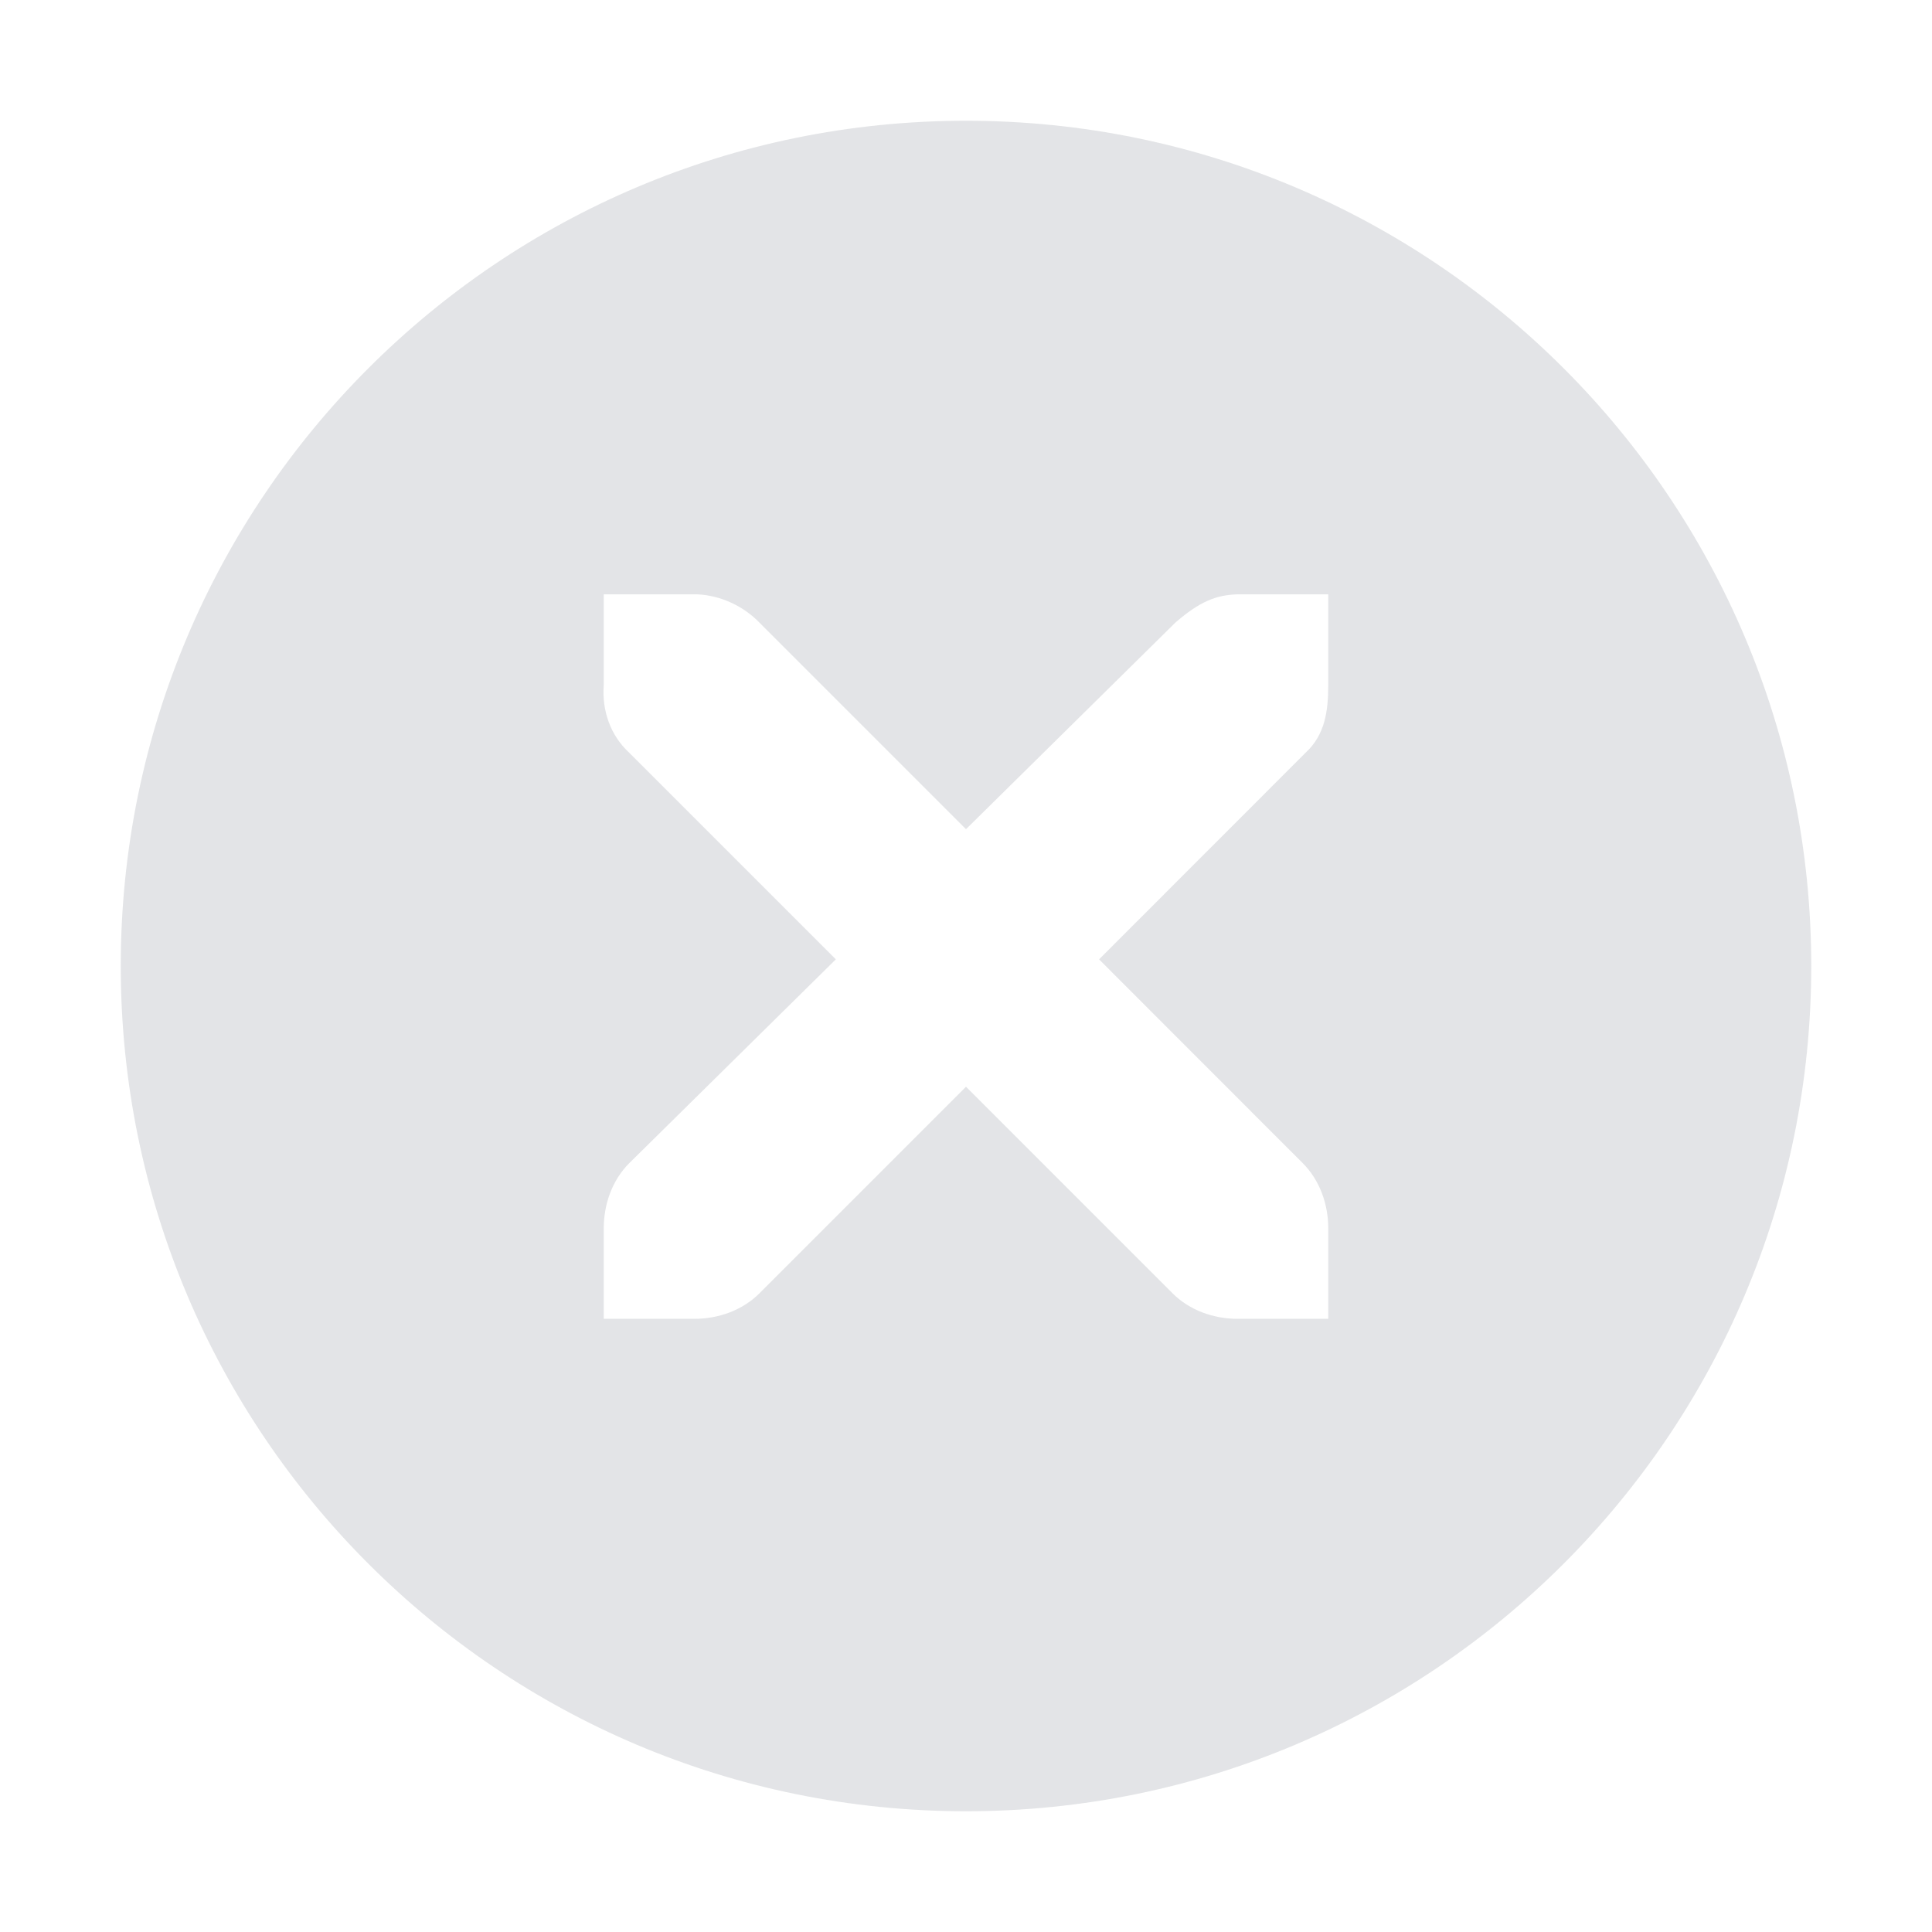
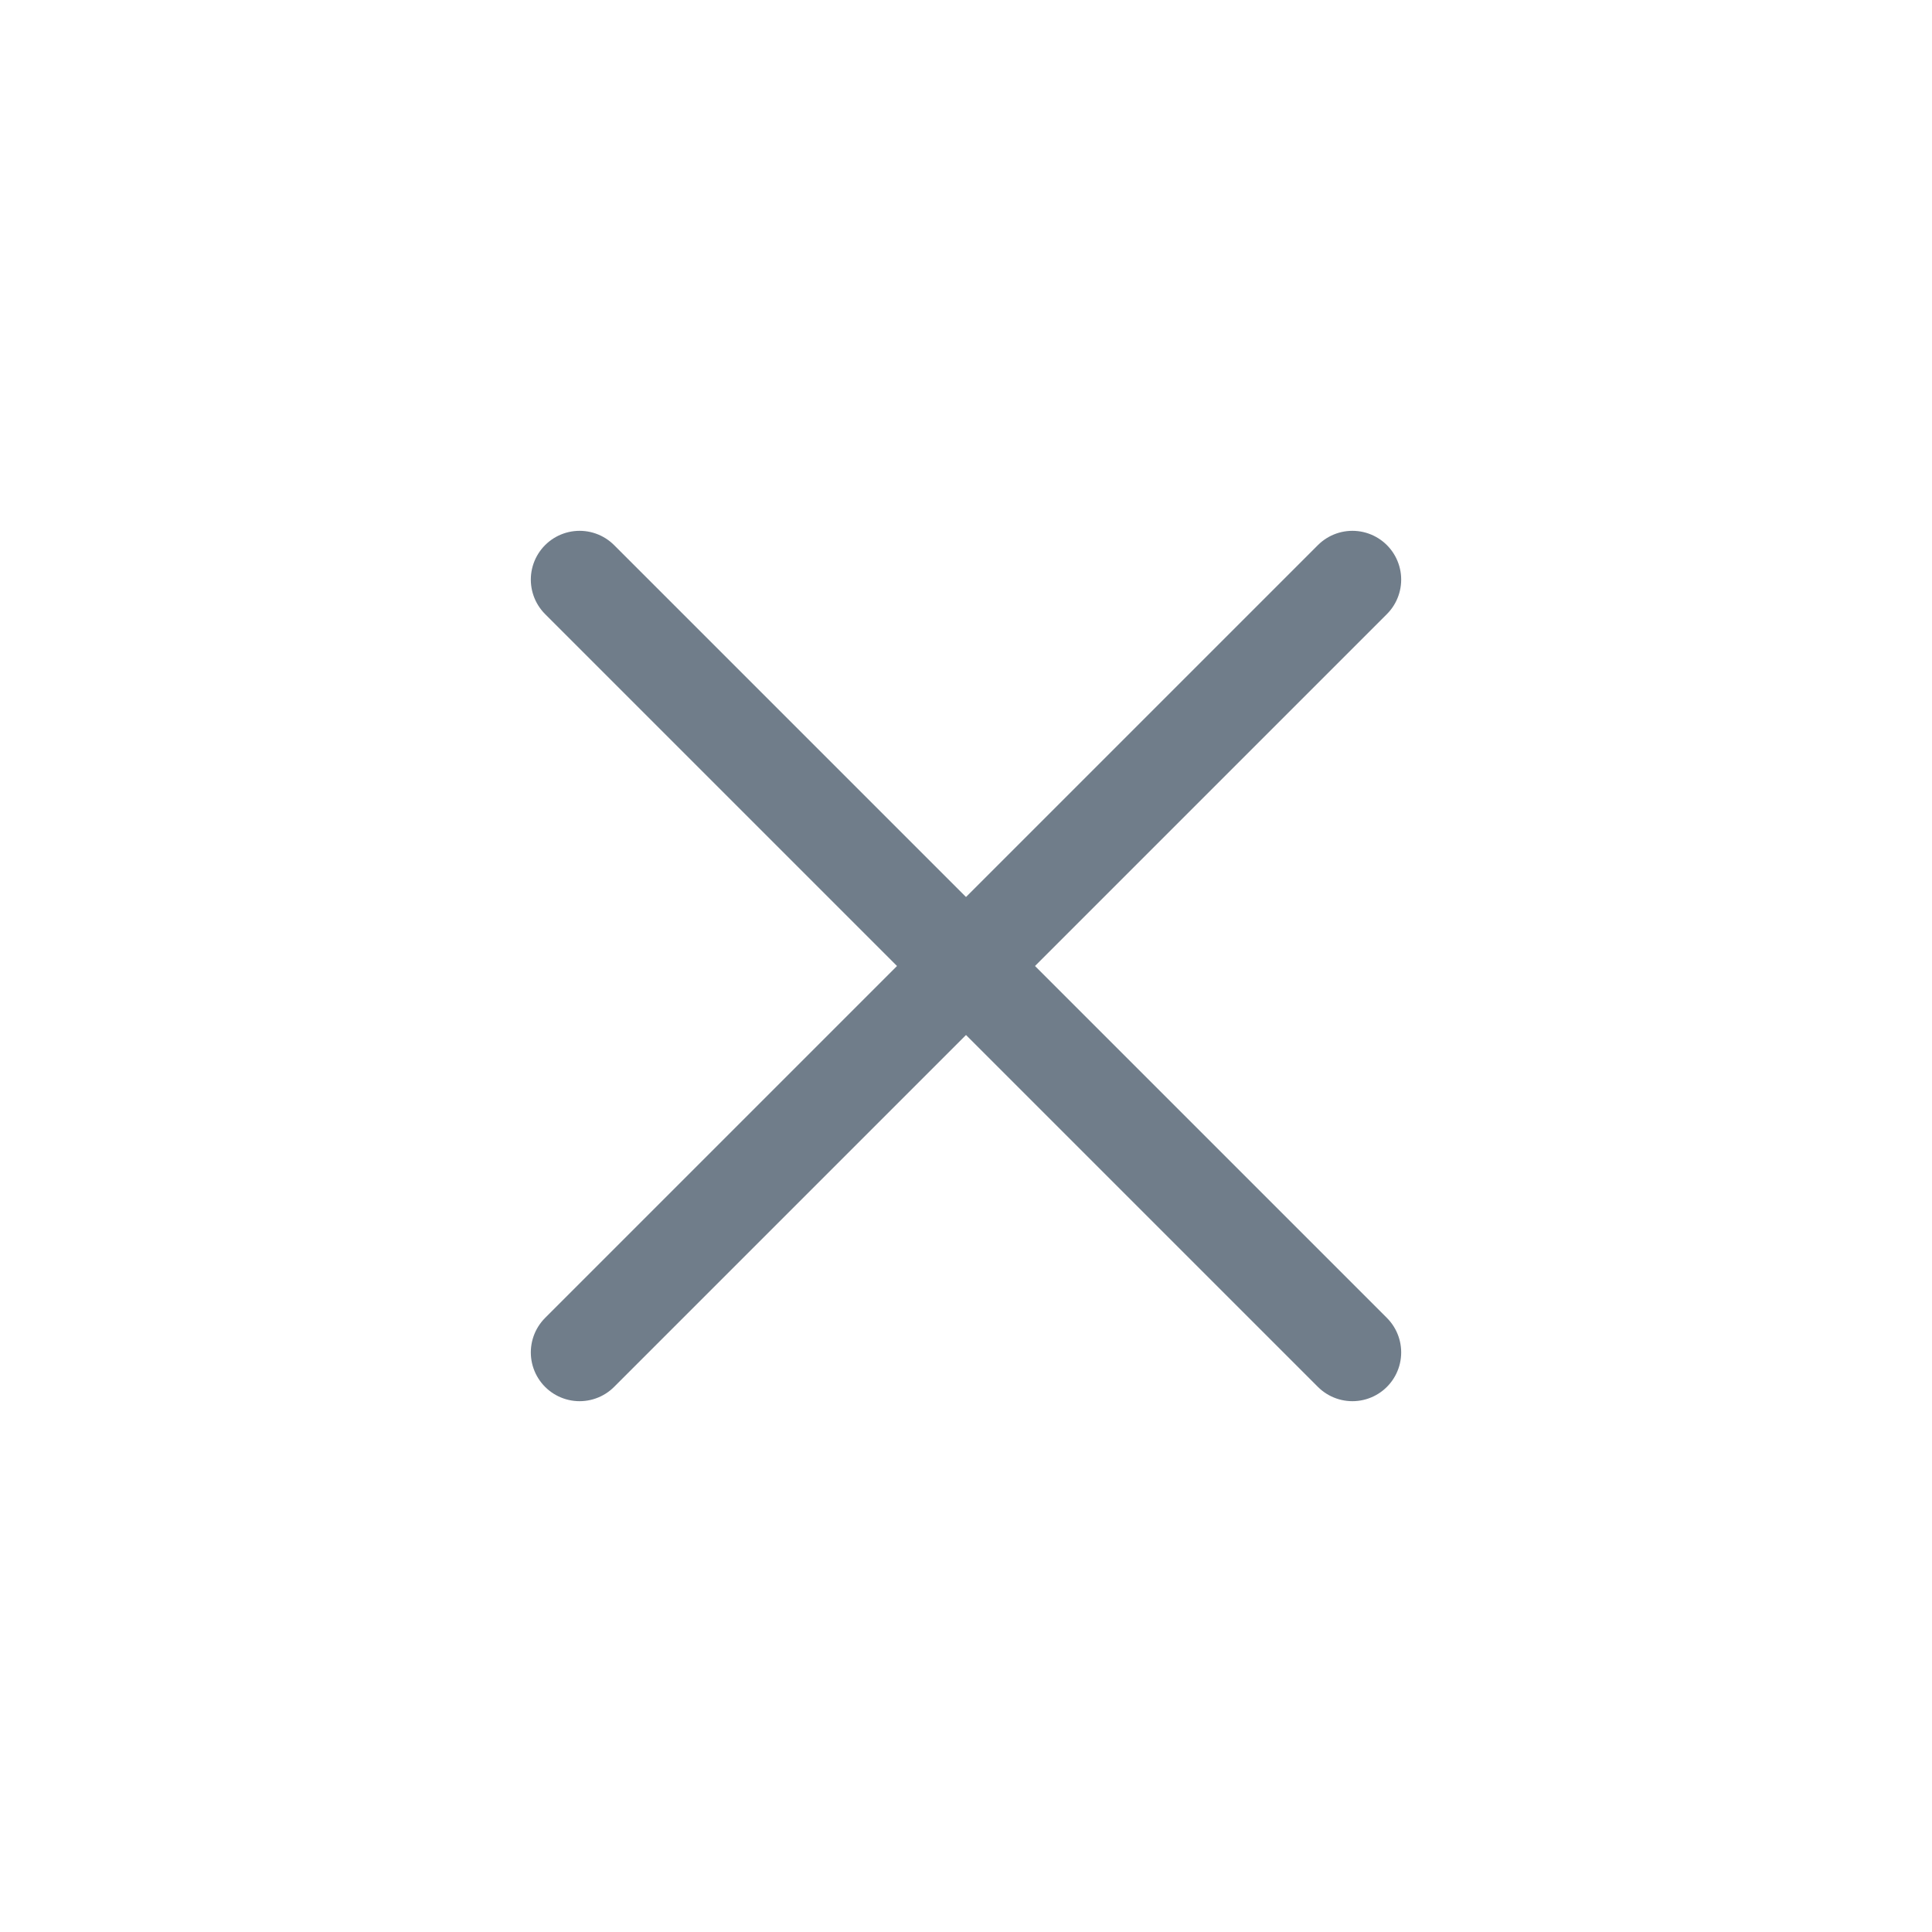
<svg xmlns="http://www.w3.org/2000/svg" viewBox="0 0 50 50" version="1.2" baseProfile="tiny">
  <defs>
</defs>
  <g fill="none" stroke="black" stroke-width="1" fill-rule="evenodd" stroke-linecap="square" stroke-linejoin="bevel">
-     <g fill="#000000" fill-opacity="1" stroke="none" transform="matrix(3.125,0,0,3.125,-168.75,0)" font-family="System Font" font-size="10" font-weight="400" font-style="normal" opacity="0.001">
-       <rect x="54" y="0" width="16" height="16" />
+     <g fill="none" stroke="#707d8a" stroke-opacity="1" stroke-width="1.01" stroke-linecap="round" stroke-linejoin="miter" stroke-miterlimit="2" transform="matrix(2.5,0,0,2.5,2.5,2.5)" font-family="Noto Sans" font-size="10" font-weight="400" font-style="normal">
+       <polyline fill="none" vector-effect="none" points="5,5 13,13 " />
+       <polyline fill="none" vector-effect="none" points="13,5 5,13 " />
    </g>
-     <g fill="#b9bcc2" fill-opacity="1" stroke="none" transform="matrix(3.125,0,0,3.125,-168.75,0)" font-family="System Font" font-size="10" font-weight="400" font-style="normal" opacity="0.4">
-       <path vector-effect="none" fill-rule="nonzero" d="M62,1 C58.134,1 55,4.134 55,8 C55,11.866 58.134,15 62,15 C65.866,15 69,11.866 69,8 C69,4.134 65.866,1 62,1 M59,4.922 L59.75,4.922 C59.758,4.922 59.766,4.922 59.773,4.922 C59.965,4.93 60.156,5.018 60.289,5.156 L62,6.867 L63.734,5.156 C63.934,4.983 64.069,4.927 64.25,4.922 L65,4.922 L65,5.672 C65,5.887 64.974,6.085 64.812,6.234 L63.102,7.945 L64.789,9.633 C64.93,9.774 65,9.973 65,10.172 L65,10.922 L64.25,10.922 C64.051,10.922 63.852,10.852 63.711,10.711 L62,9 L60.289,10.711 C60.148,10.852 59.949,10.922 59.75,10.922 L59,10.922 L59,10.172 C59,9.973 59.07,9.774 59.211,9.633 L60.922,7.945 L59.211,6.234 C59.053,6.088 58.984,5.882 59,5.672 L59,4.922" />
-     </g>
-     <g fill="none" stroke="#000000" stroke-opacity="1" stroke-width="1" stroke-linecap="square" stroke-linejoin="bevel" transform="matrix(1,0,0,1,0,0)" font-family="System Font" font-size="10" font-weight="400" font-style="normal">
+     <g fill="none" stroke="#000000" stroke-opacity="1" stroke-width="1" stroke-linecap="square" stroke-linejoin="bevel" transform="matrix(1,0,0,1,0,0)" font-family="Noto Sans" font-size="10" font-weight="400" font-style="normal">
</g>
  </g>
</svg>
